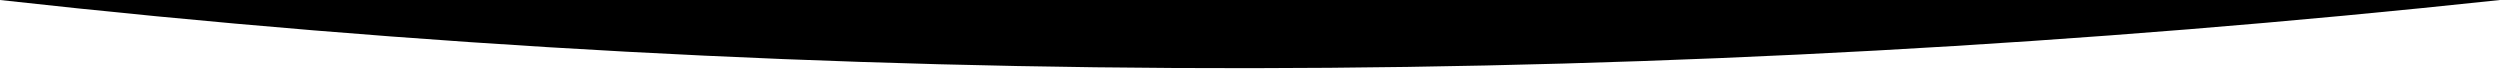
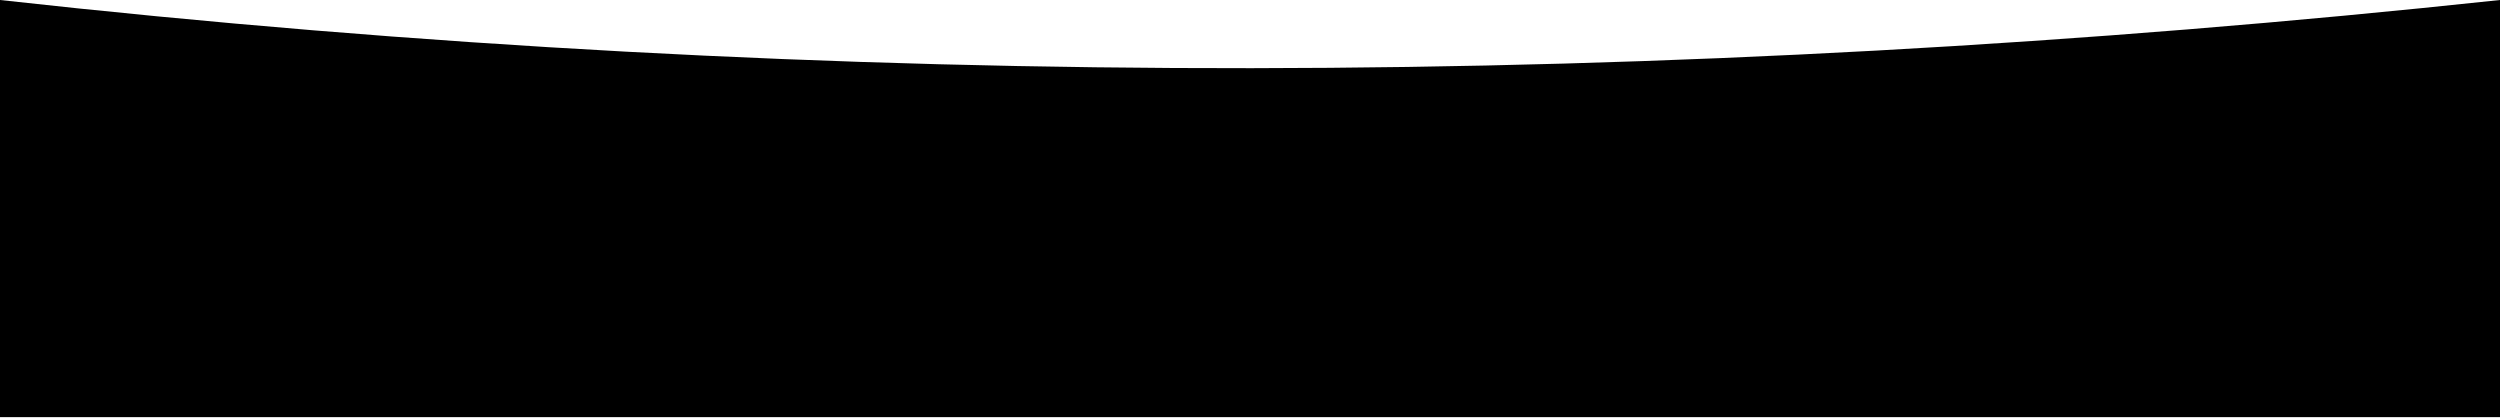
- <svg xmlns="http://www.w3.org/2000/svg" id="Layer_1" data-name="Layer 1" viewBox="0 0 654.53 17.85">
+ <svg xmlns="http://www.w3.org/2000/svg" id="Layer_1" data-name="Layer 1" version="1.1" viewBox="0 0 654.5 109.2">
  <defs>
    <style>
      .cls-1 {
        fill: #000;
        stroke-width: 0px;
      }
    </style>
  </defs>
-   <path class="cls-1" d="M654.53,0H0c218.68,24.32,436.84,23.27,654.53,0Z" />
+   <path class="cls-1" d="M654.5,109.2V0C436.8,23.3,218.7,24.3,0,0v109.2h654.5Z" />
</svg>
